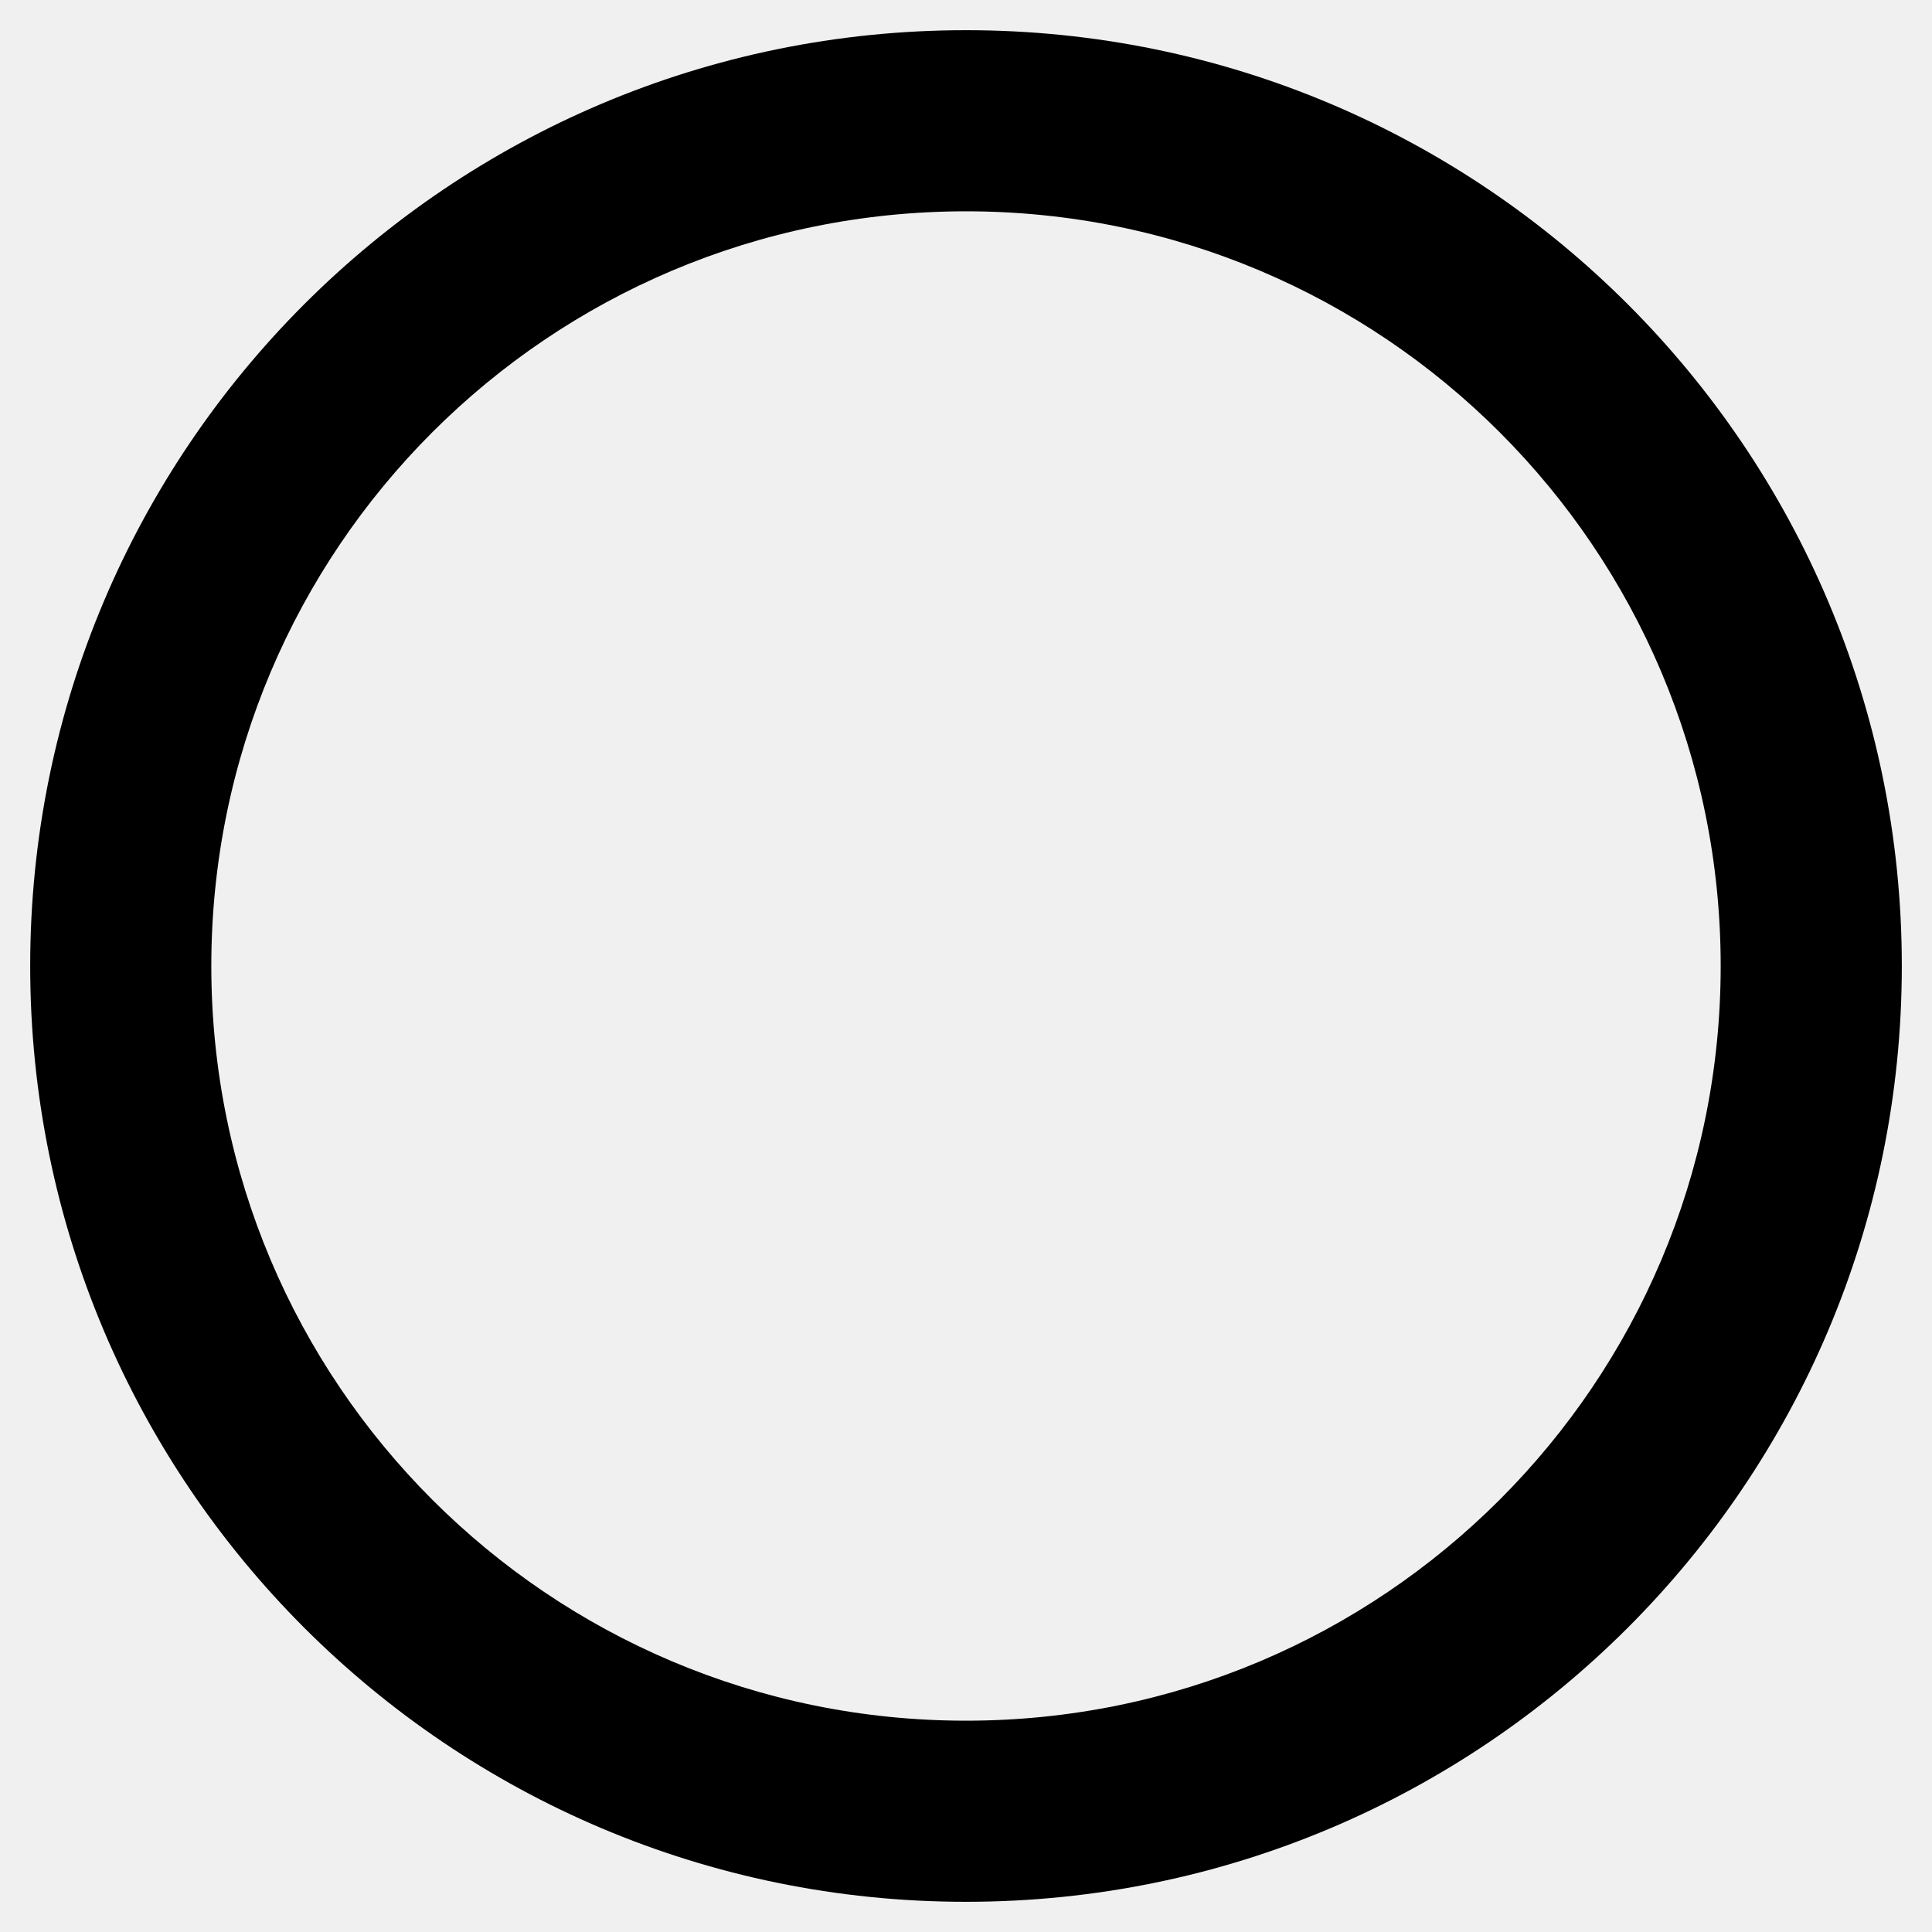
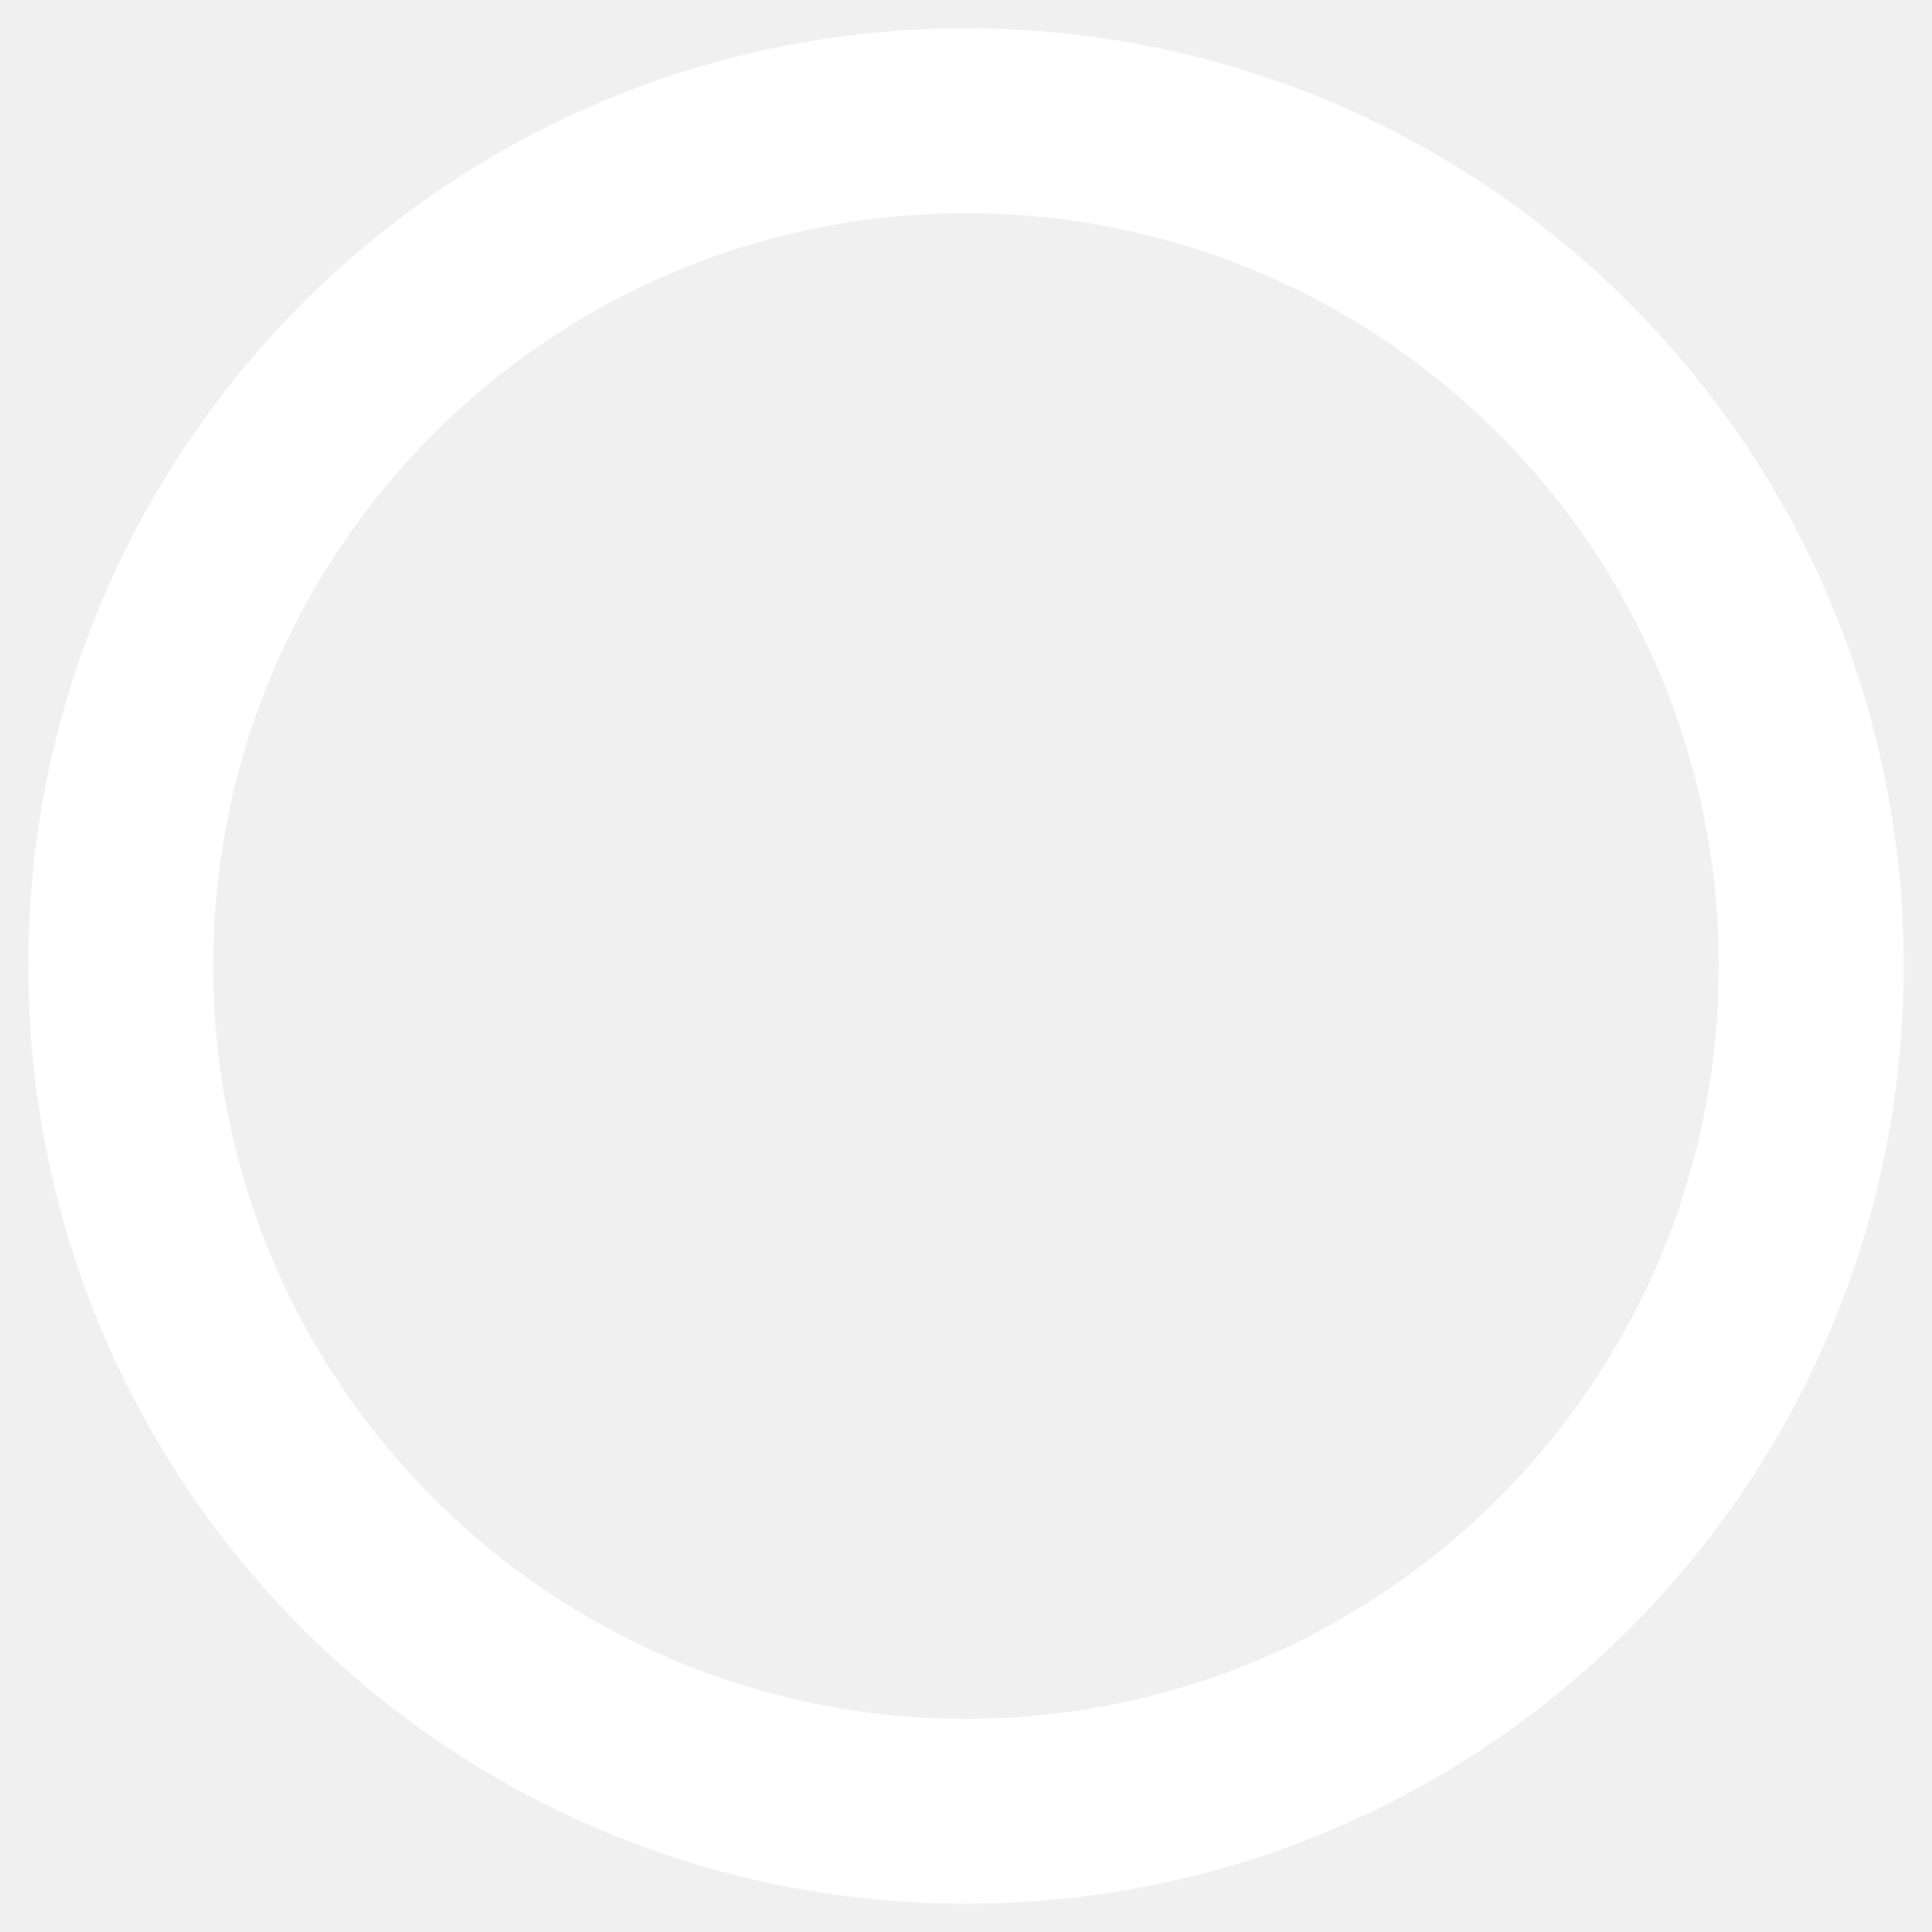
- <svg xmlns="http://www.w3.org/2000/svg" viewBox="0 0 512 512">
-   <path d="M256 8C119 8 8 119 8 256s111 248 248 248 248-111 248-248S393 8 256 8zm0 448c-110.5 0-200-89.5-200-200S145.5 56 256 56s200 89.5 200 200-89.5 200-200 200z" />
+ <svg xmlns="http://www.w3.org/2000/svg" width="512" height="512" viewBox="0 0 512 512">
+   <path stroke="#ffffff" fill="#ffffff" d="M256 8C119 8 8 119 8 256s111 248 248 248 248-111 248-248S393 8 256 8zm0 448c-110.5 0-200-89.5-200-200S145.5 56 256 56s200 89.5 200 200-89.5 200-200 200z" />
</svg>
